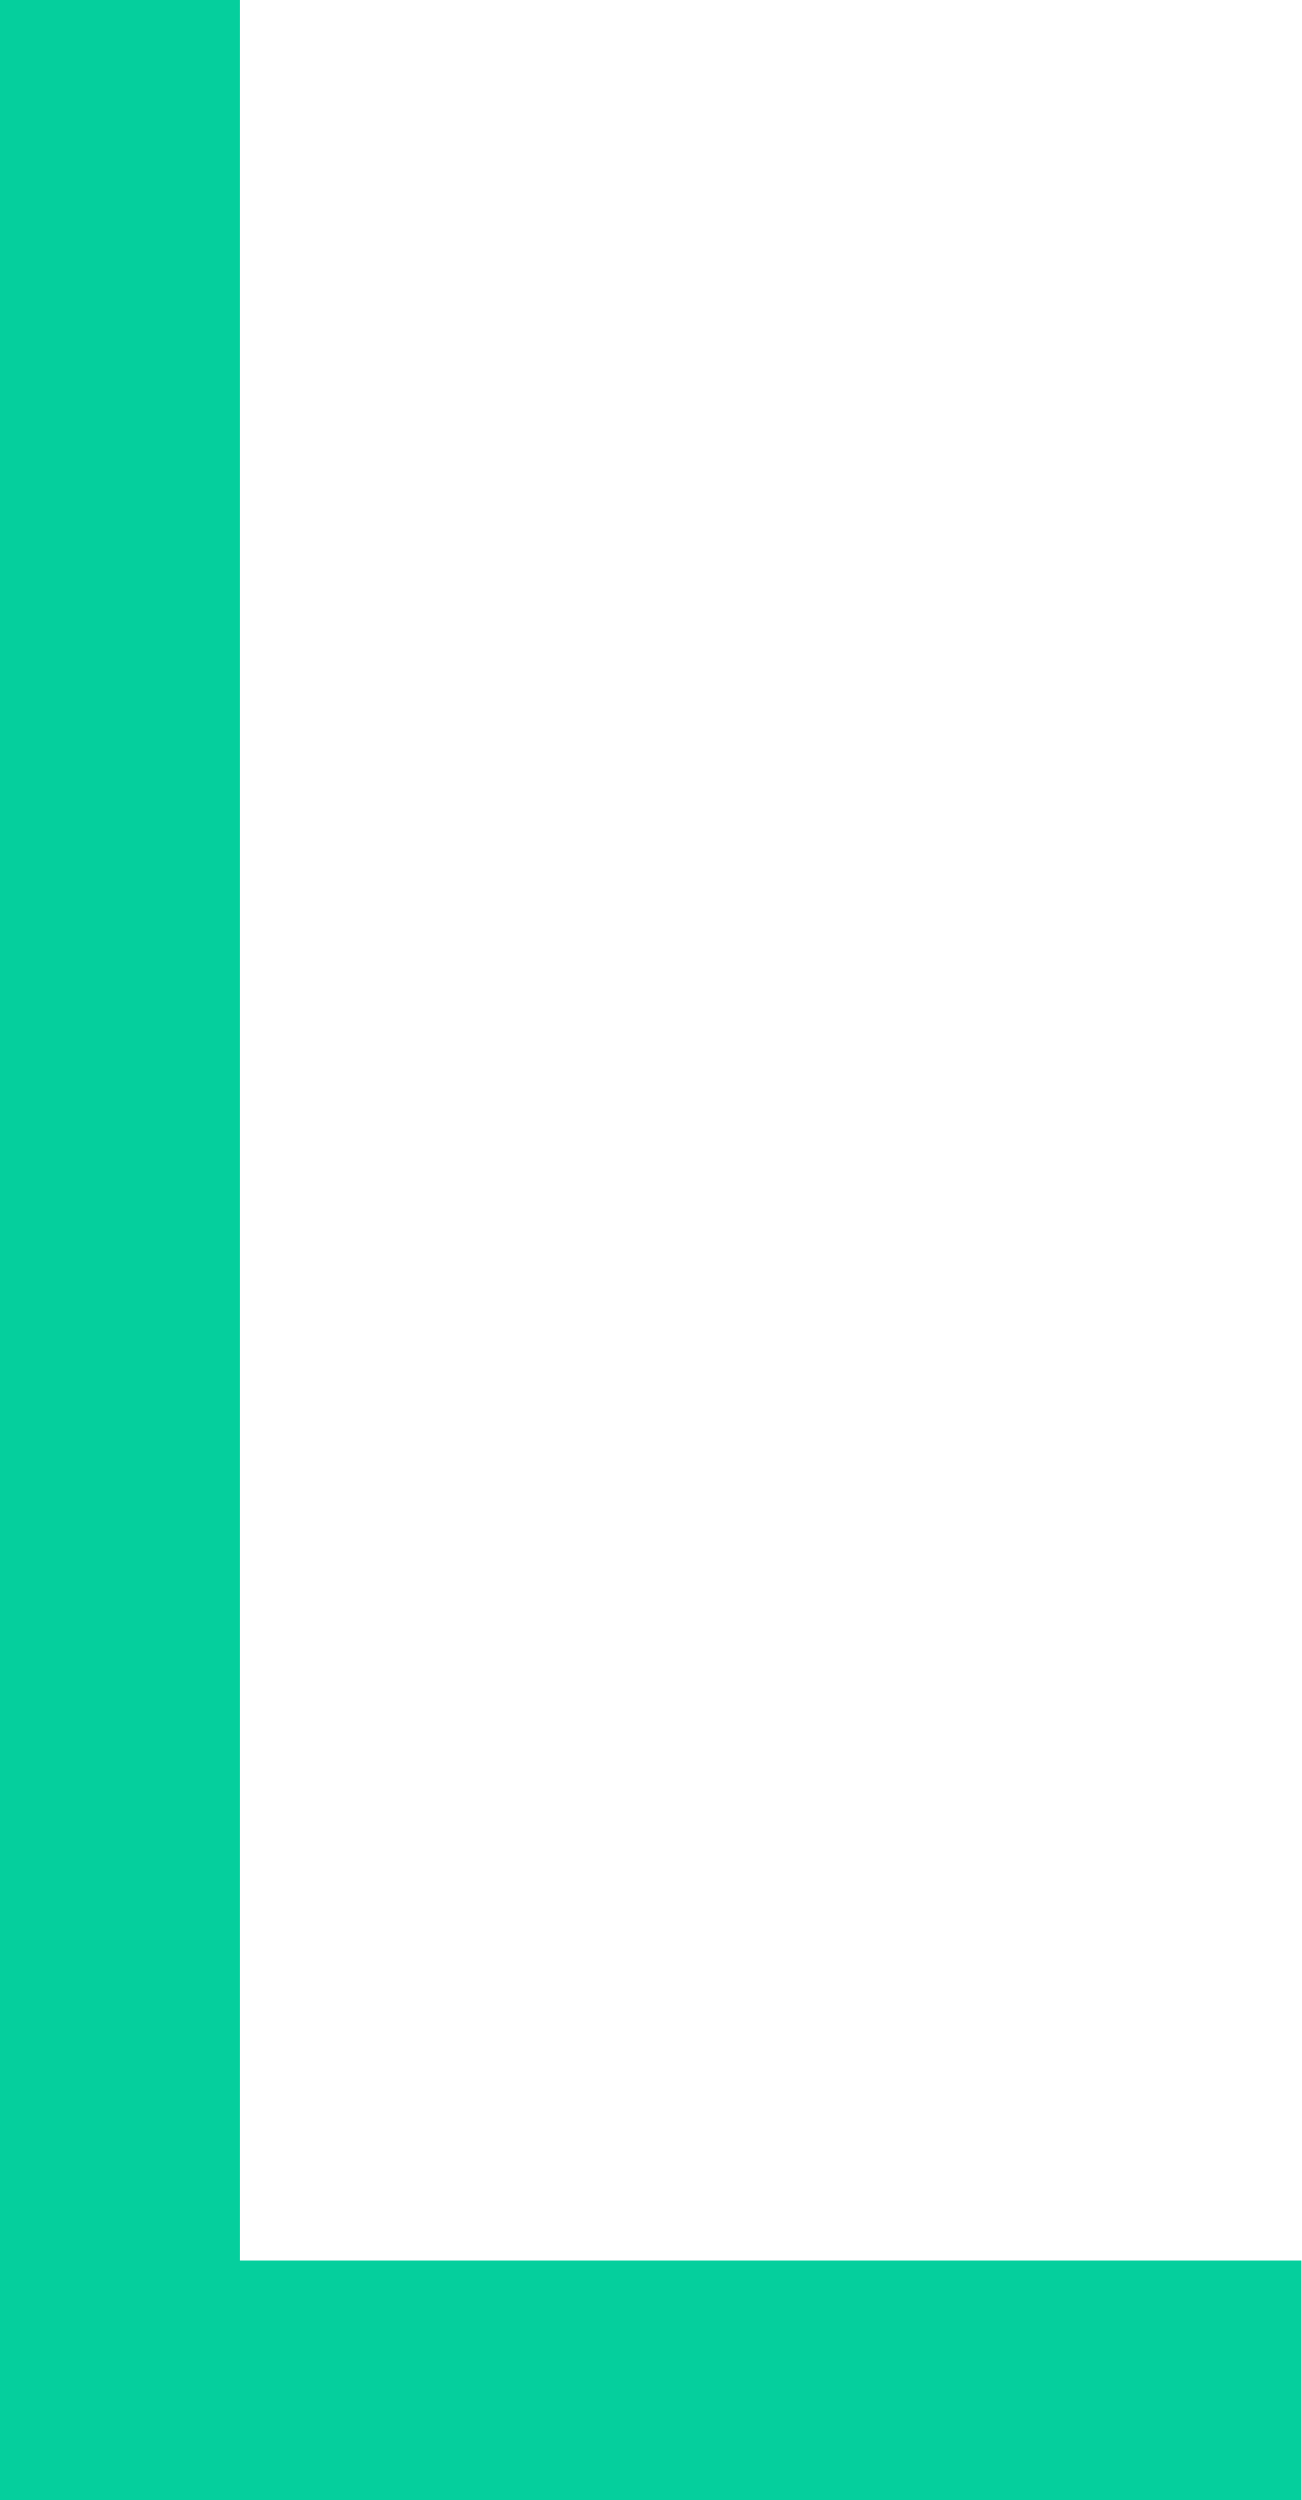
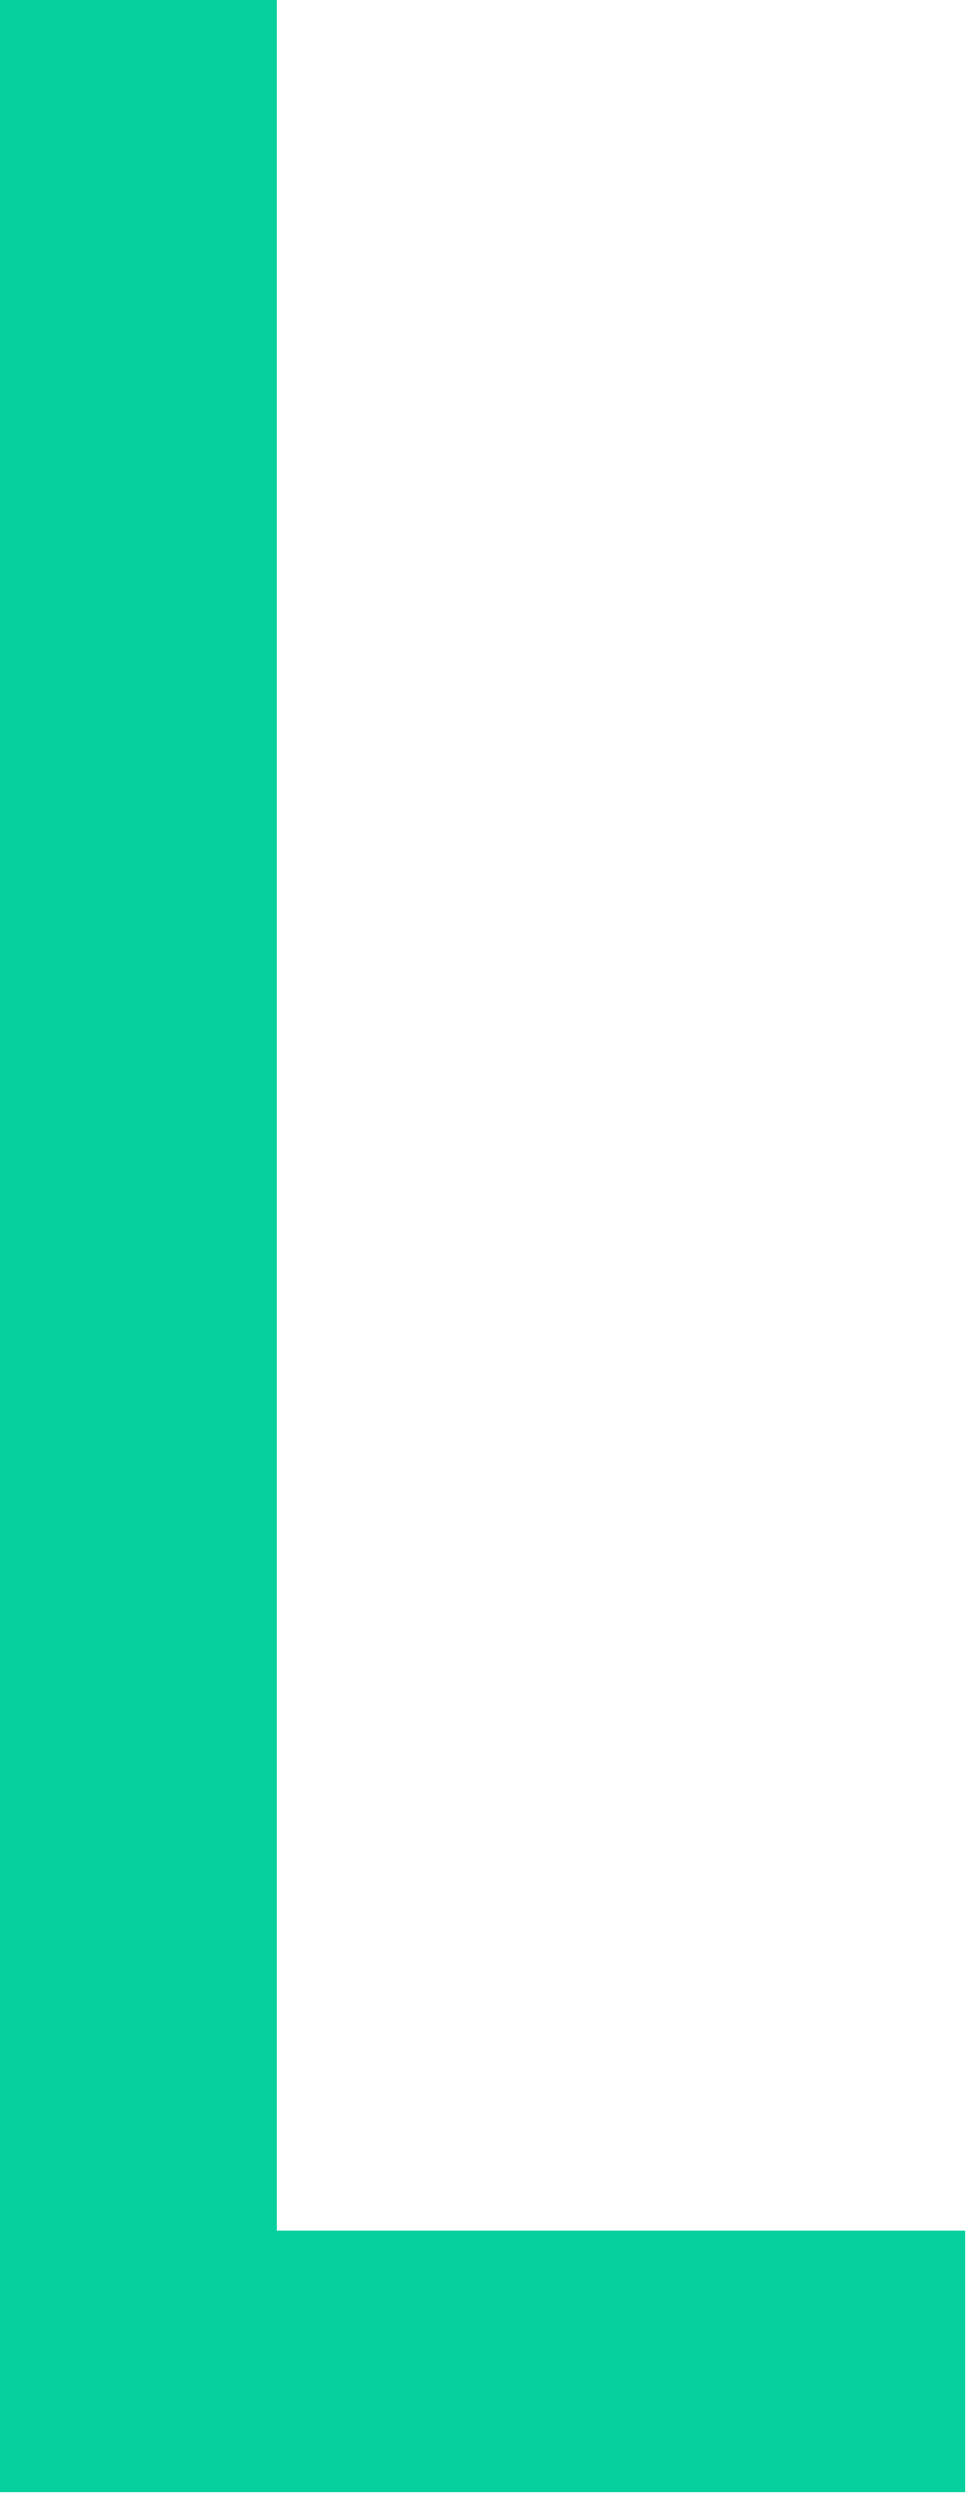
- <svg xmlns="http://www.w3.org/2000/svg" width="76px" height="146px" viewBox="0 0 76 146" version="1.1">
+ <svg xmlns="http://www.w3.org/2000/svg" width="52px" height="134px" viewBox="0 0 52 134" version="1.1">
  <g id="Page-1" stroke="none" stroke-width="1" fill="none" fill-rule="evenodd">
-     <polygon id="Path" fill="#05CF9D" points="0 0 0 146 76 146 76 132.015 14.011 132.015 14.011 0" />
+     <polygon id="Fill-7" fill="#05CF9D" points="0 0 0 133.58 51.734 133.58 51.734 119.561 14.838 119.561 14.838 0" />
  </g>
</svg>
